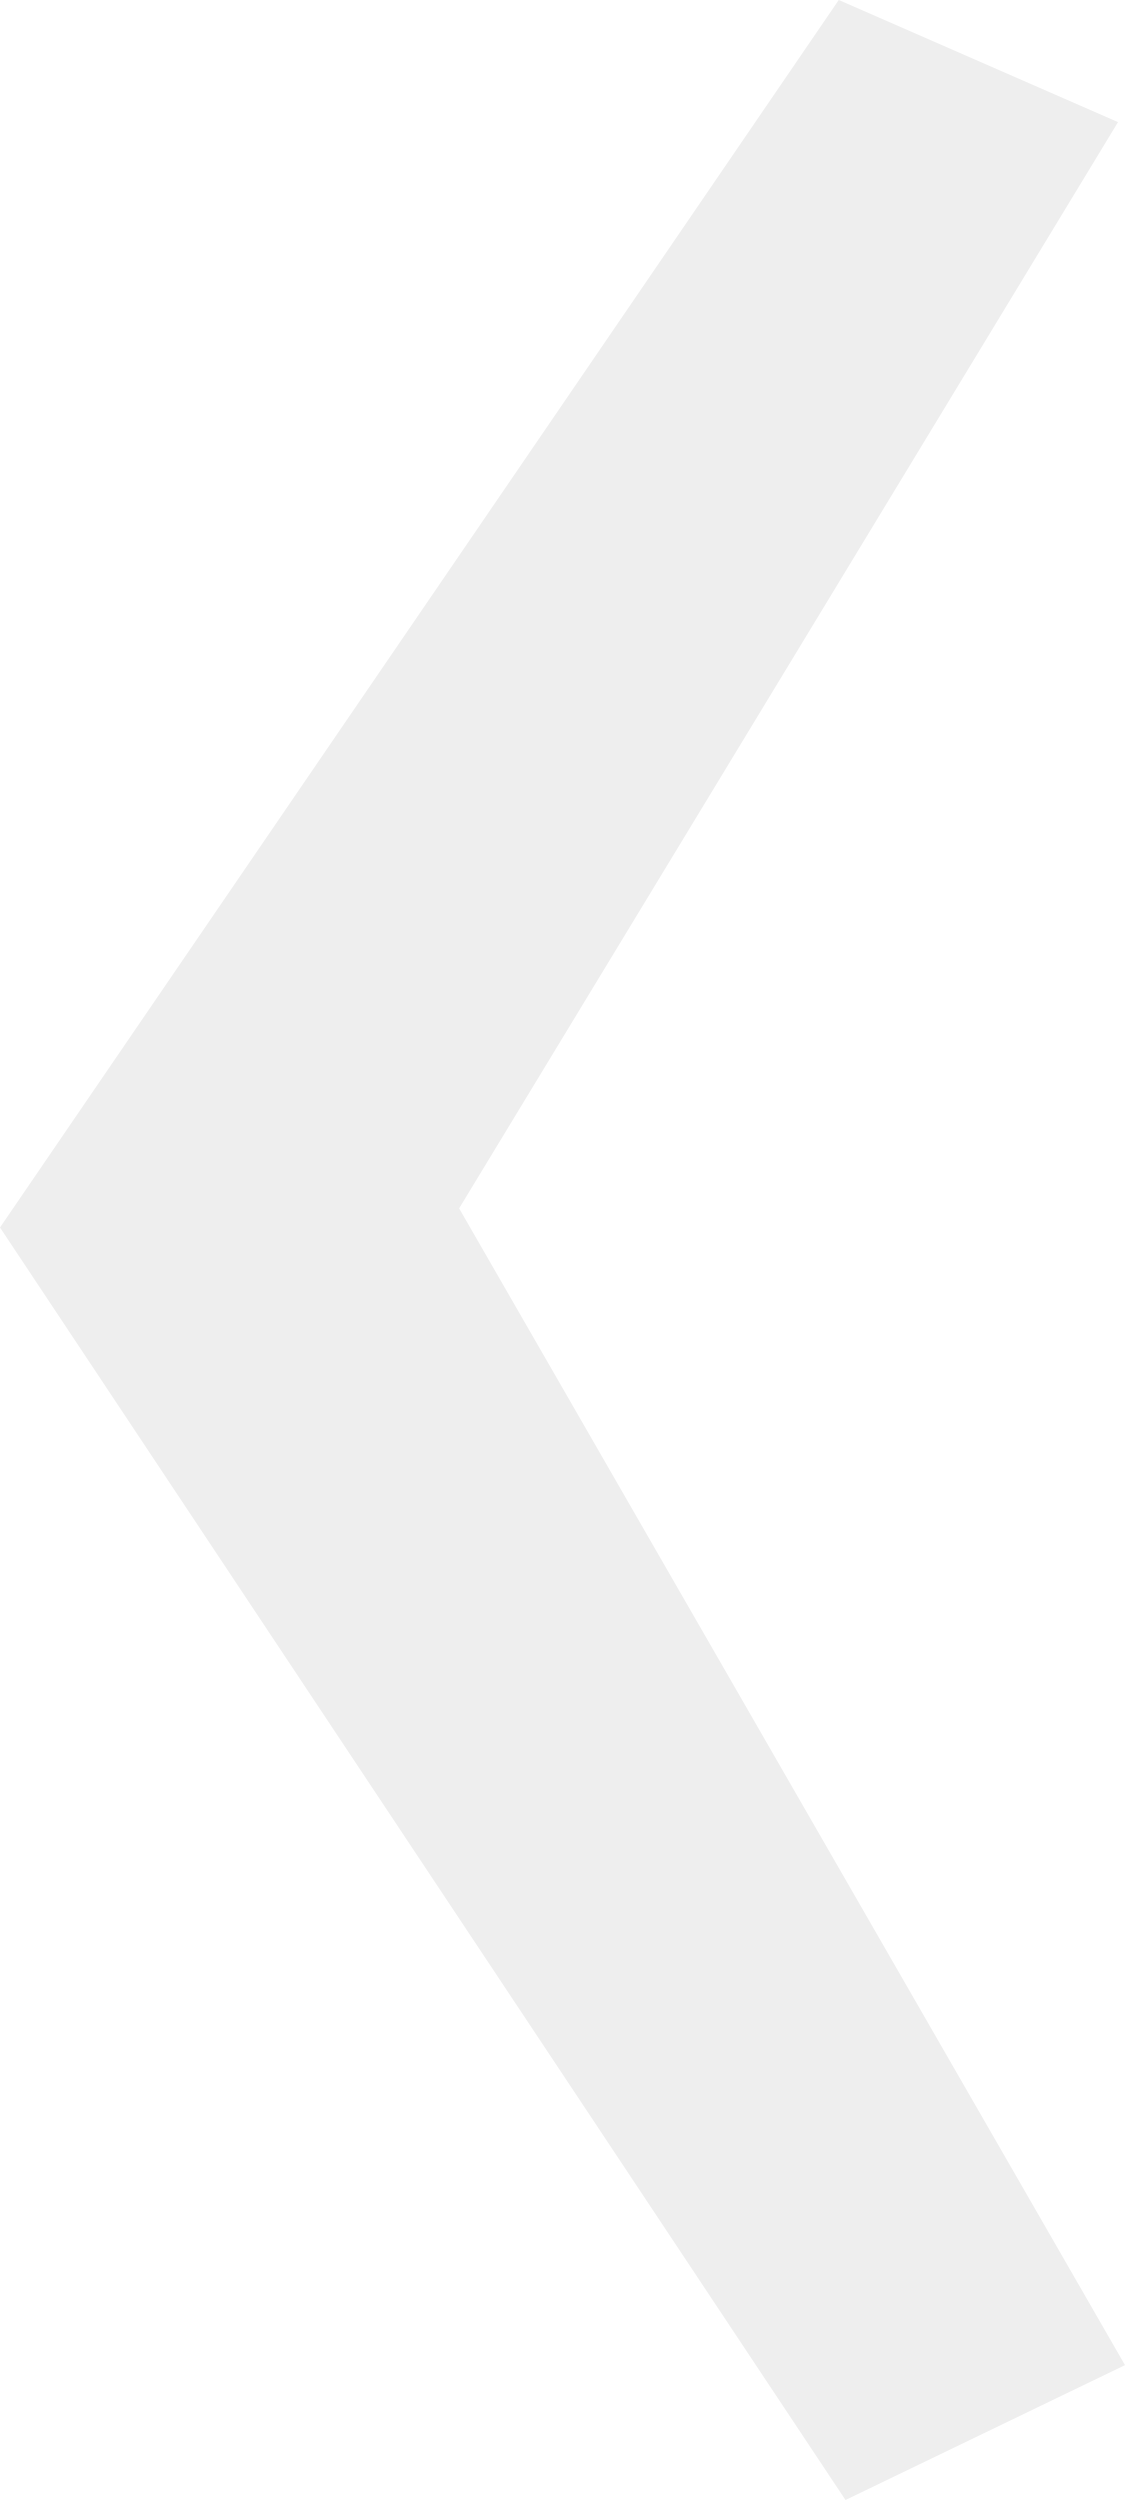
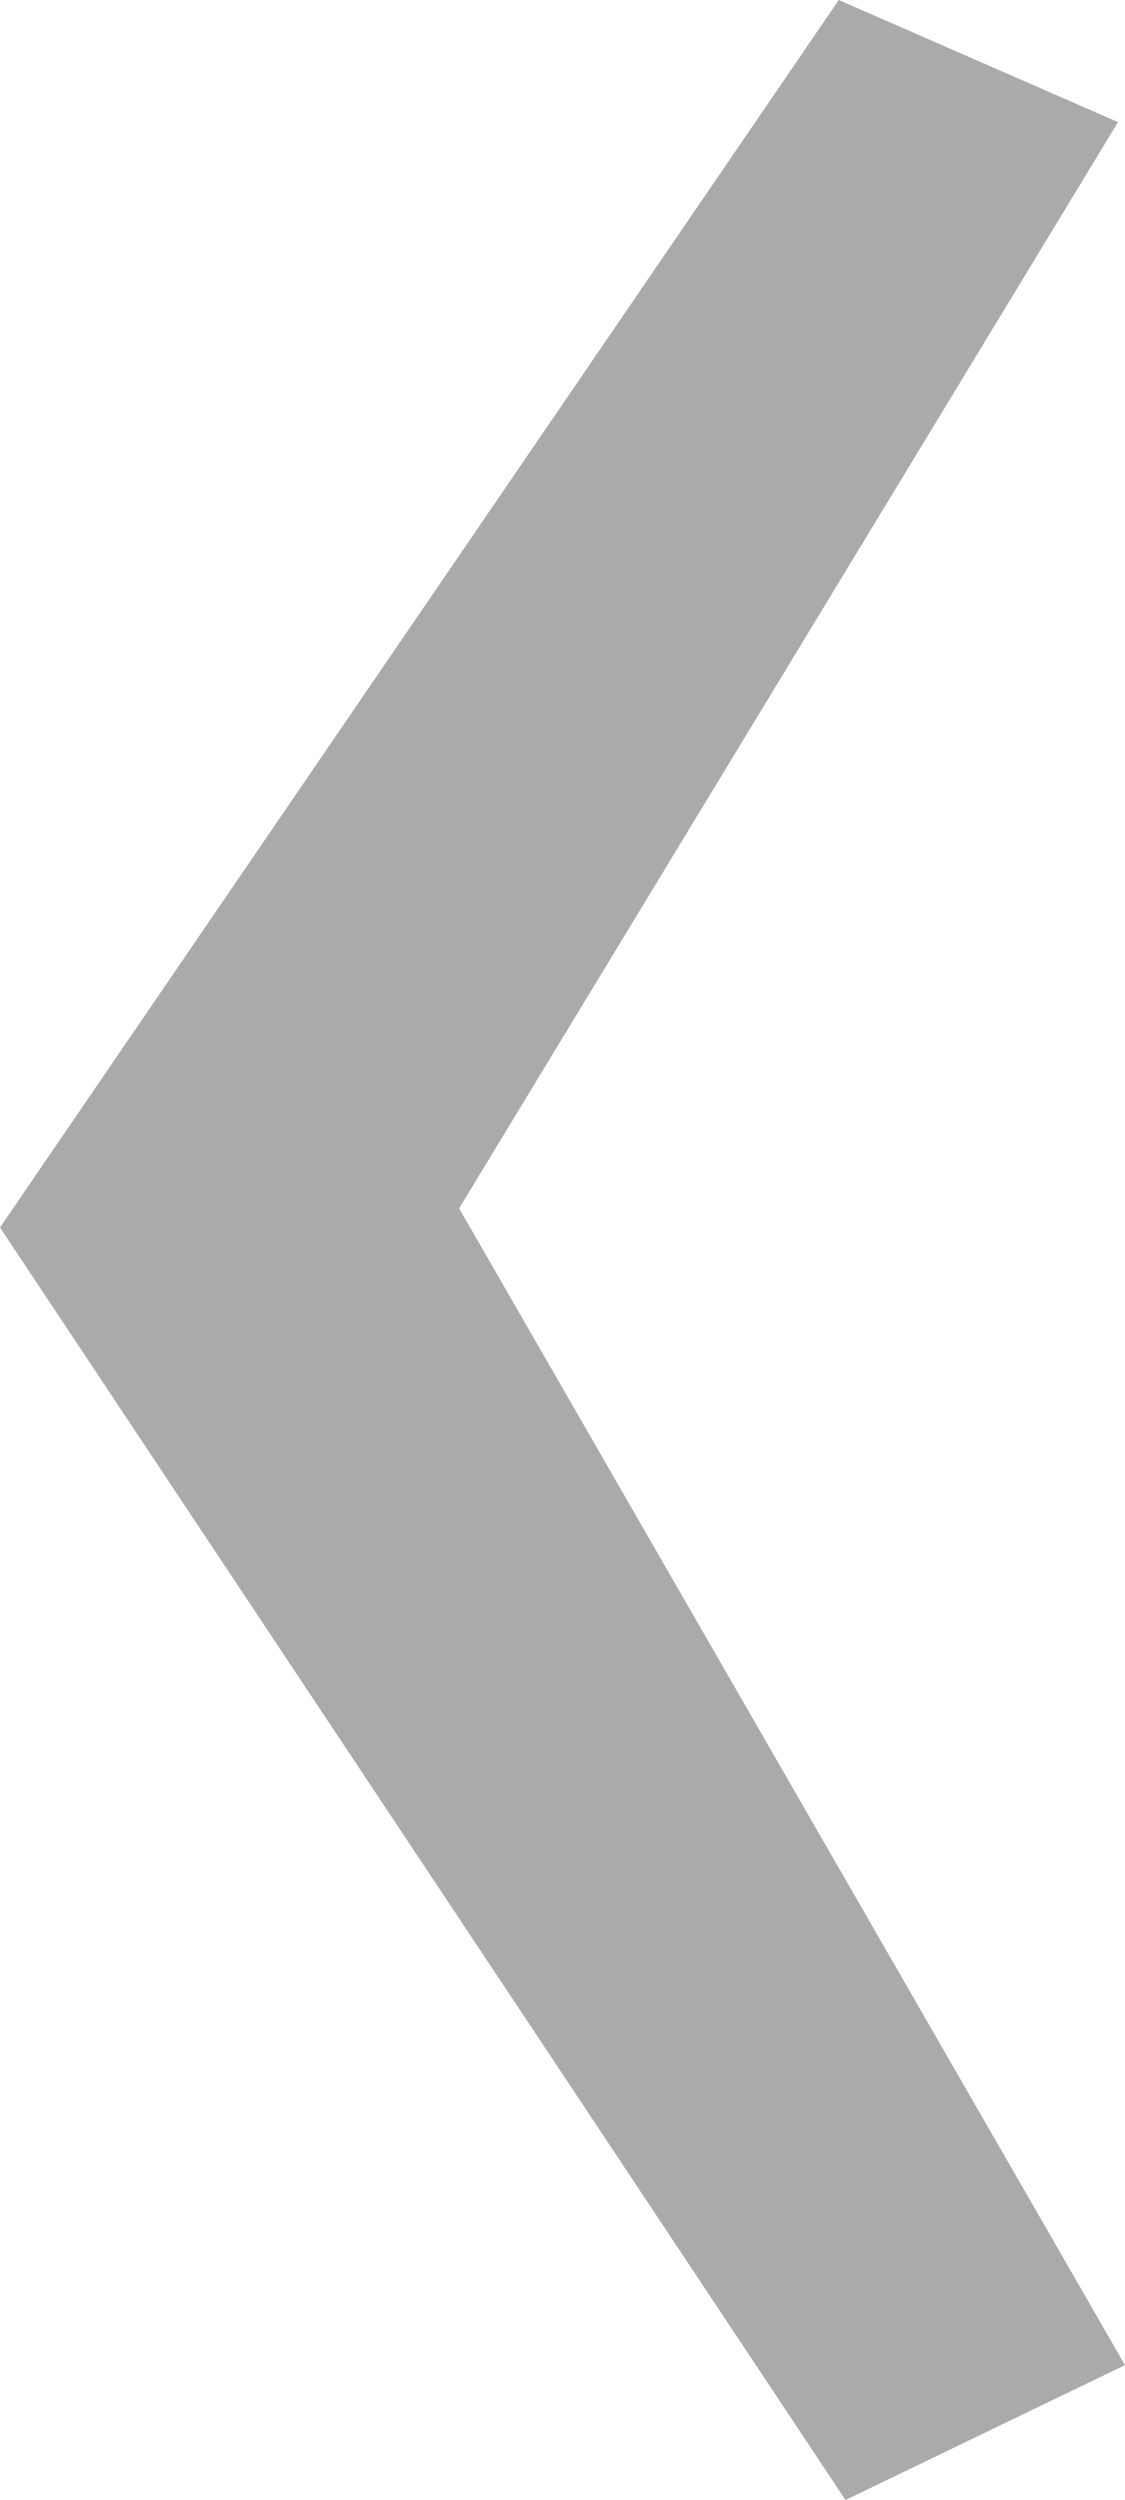
<svg xmlns="http://www.w3.org/2000/svg" version="1.1" id="Ebene_1" x="0px" y="0px" width="9px" height="20px" viewBox="0 0 9 20" enable-background="new 0 0 9 20" xml:space="preserve">
  <g>
-     <path fill="#EEEEEE" d="M6.764,20L0,9.82L6.71,0l2.234,0.977l-5.271,8.69L9,18.921L6.764,20z" />
+     <path fill="#AAAAAA" d="M6.764,20L0,9.82L6.71,0l2.234,0.977l-5.271,8.69L9,18.921L6.764,20z" />
  </g>
</svg>
